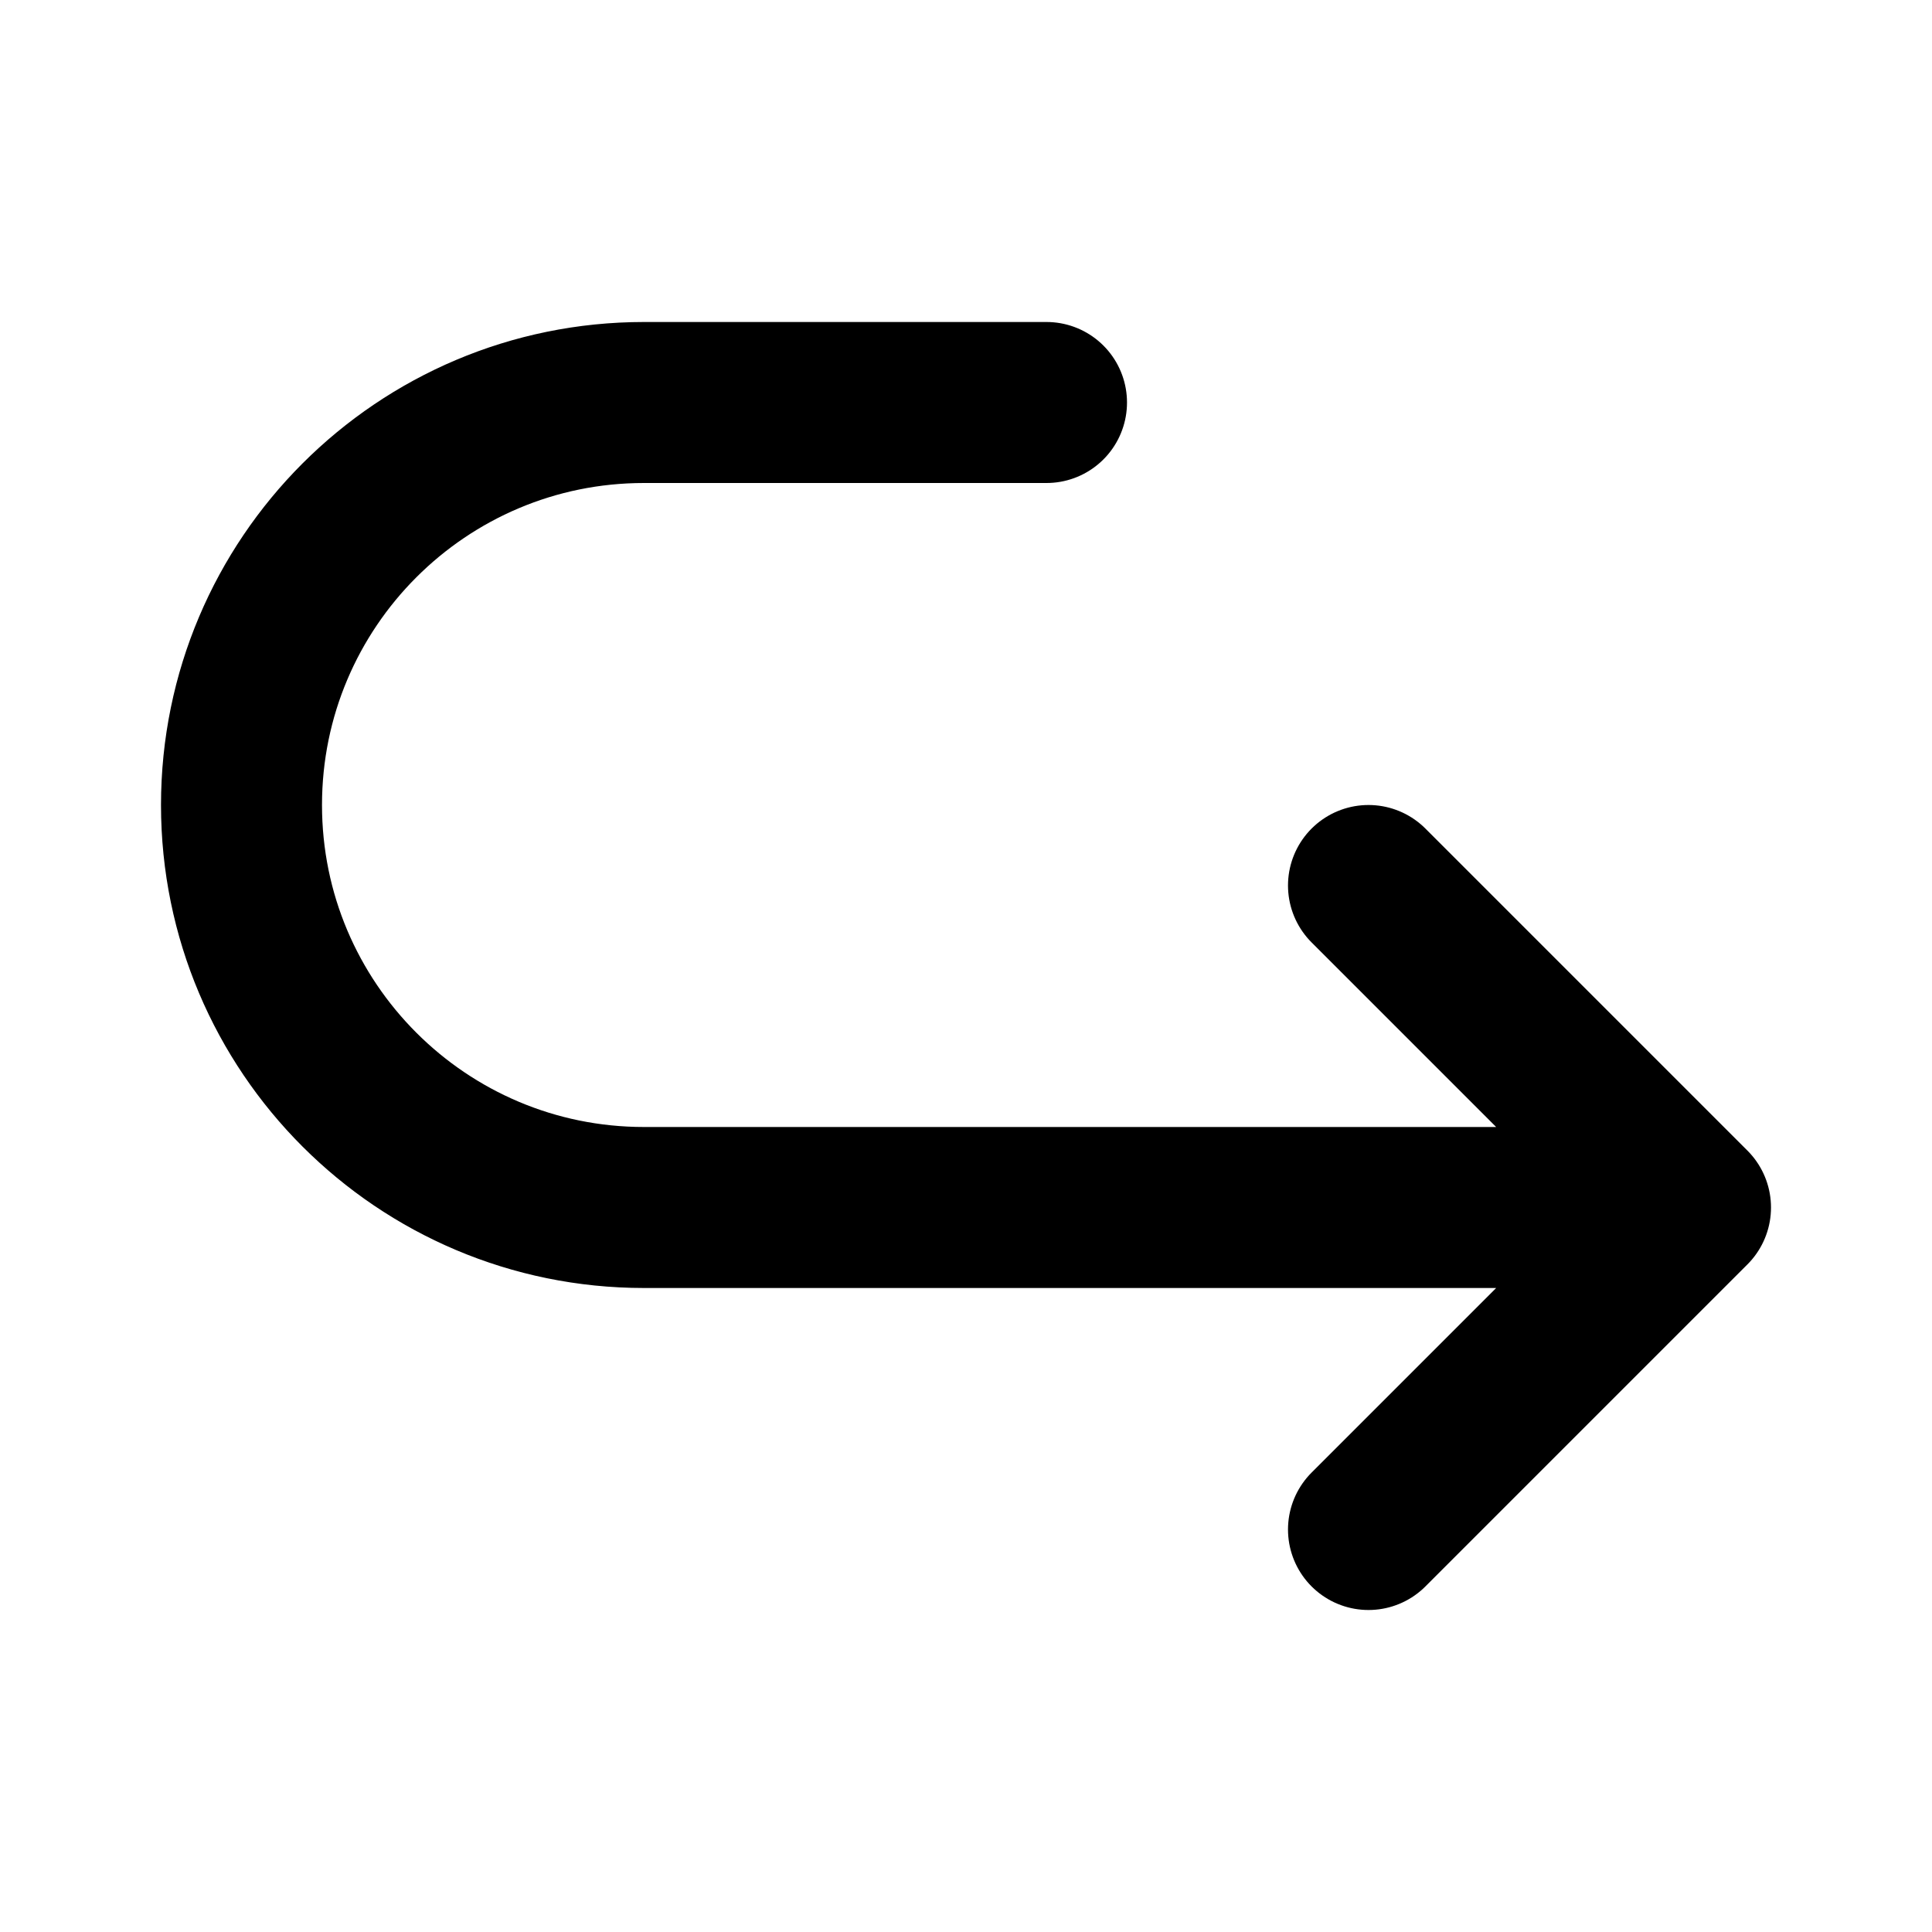
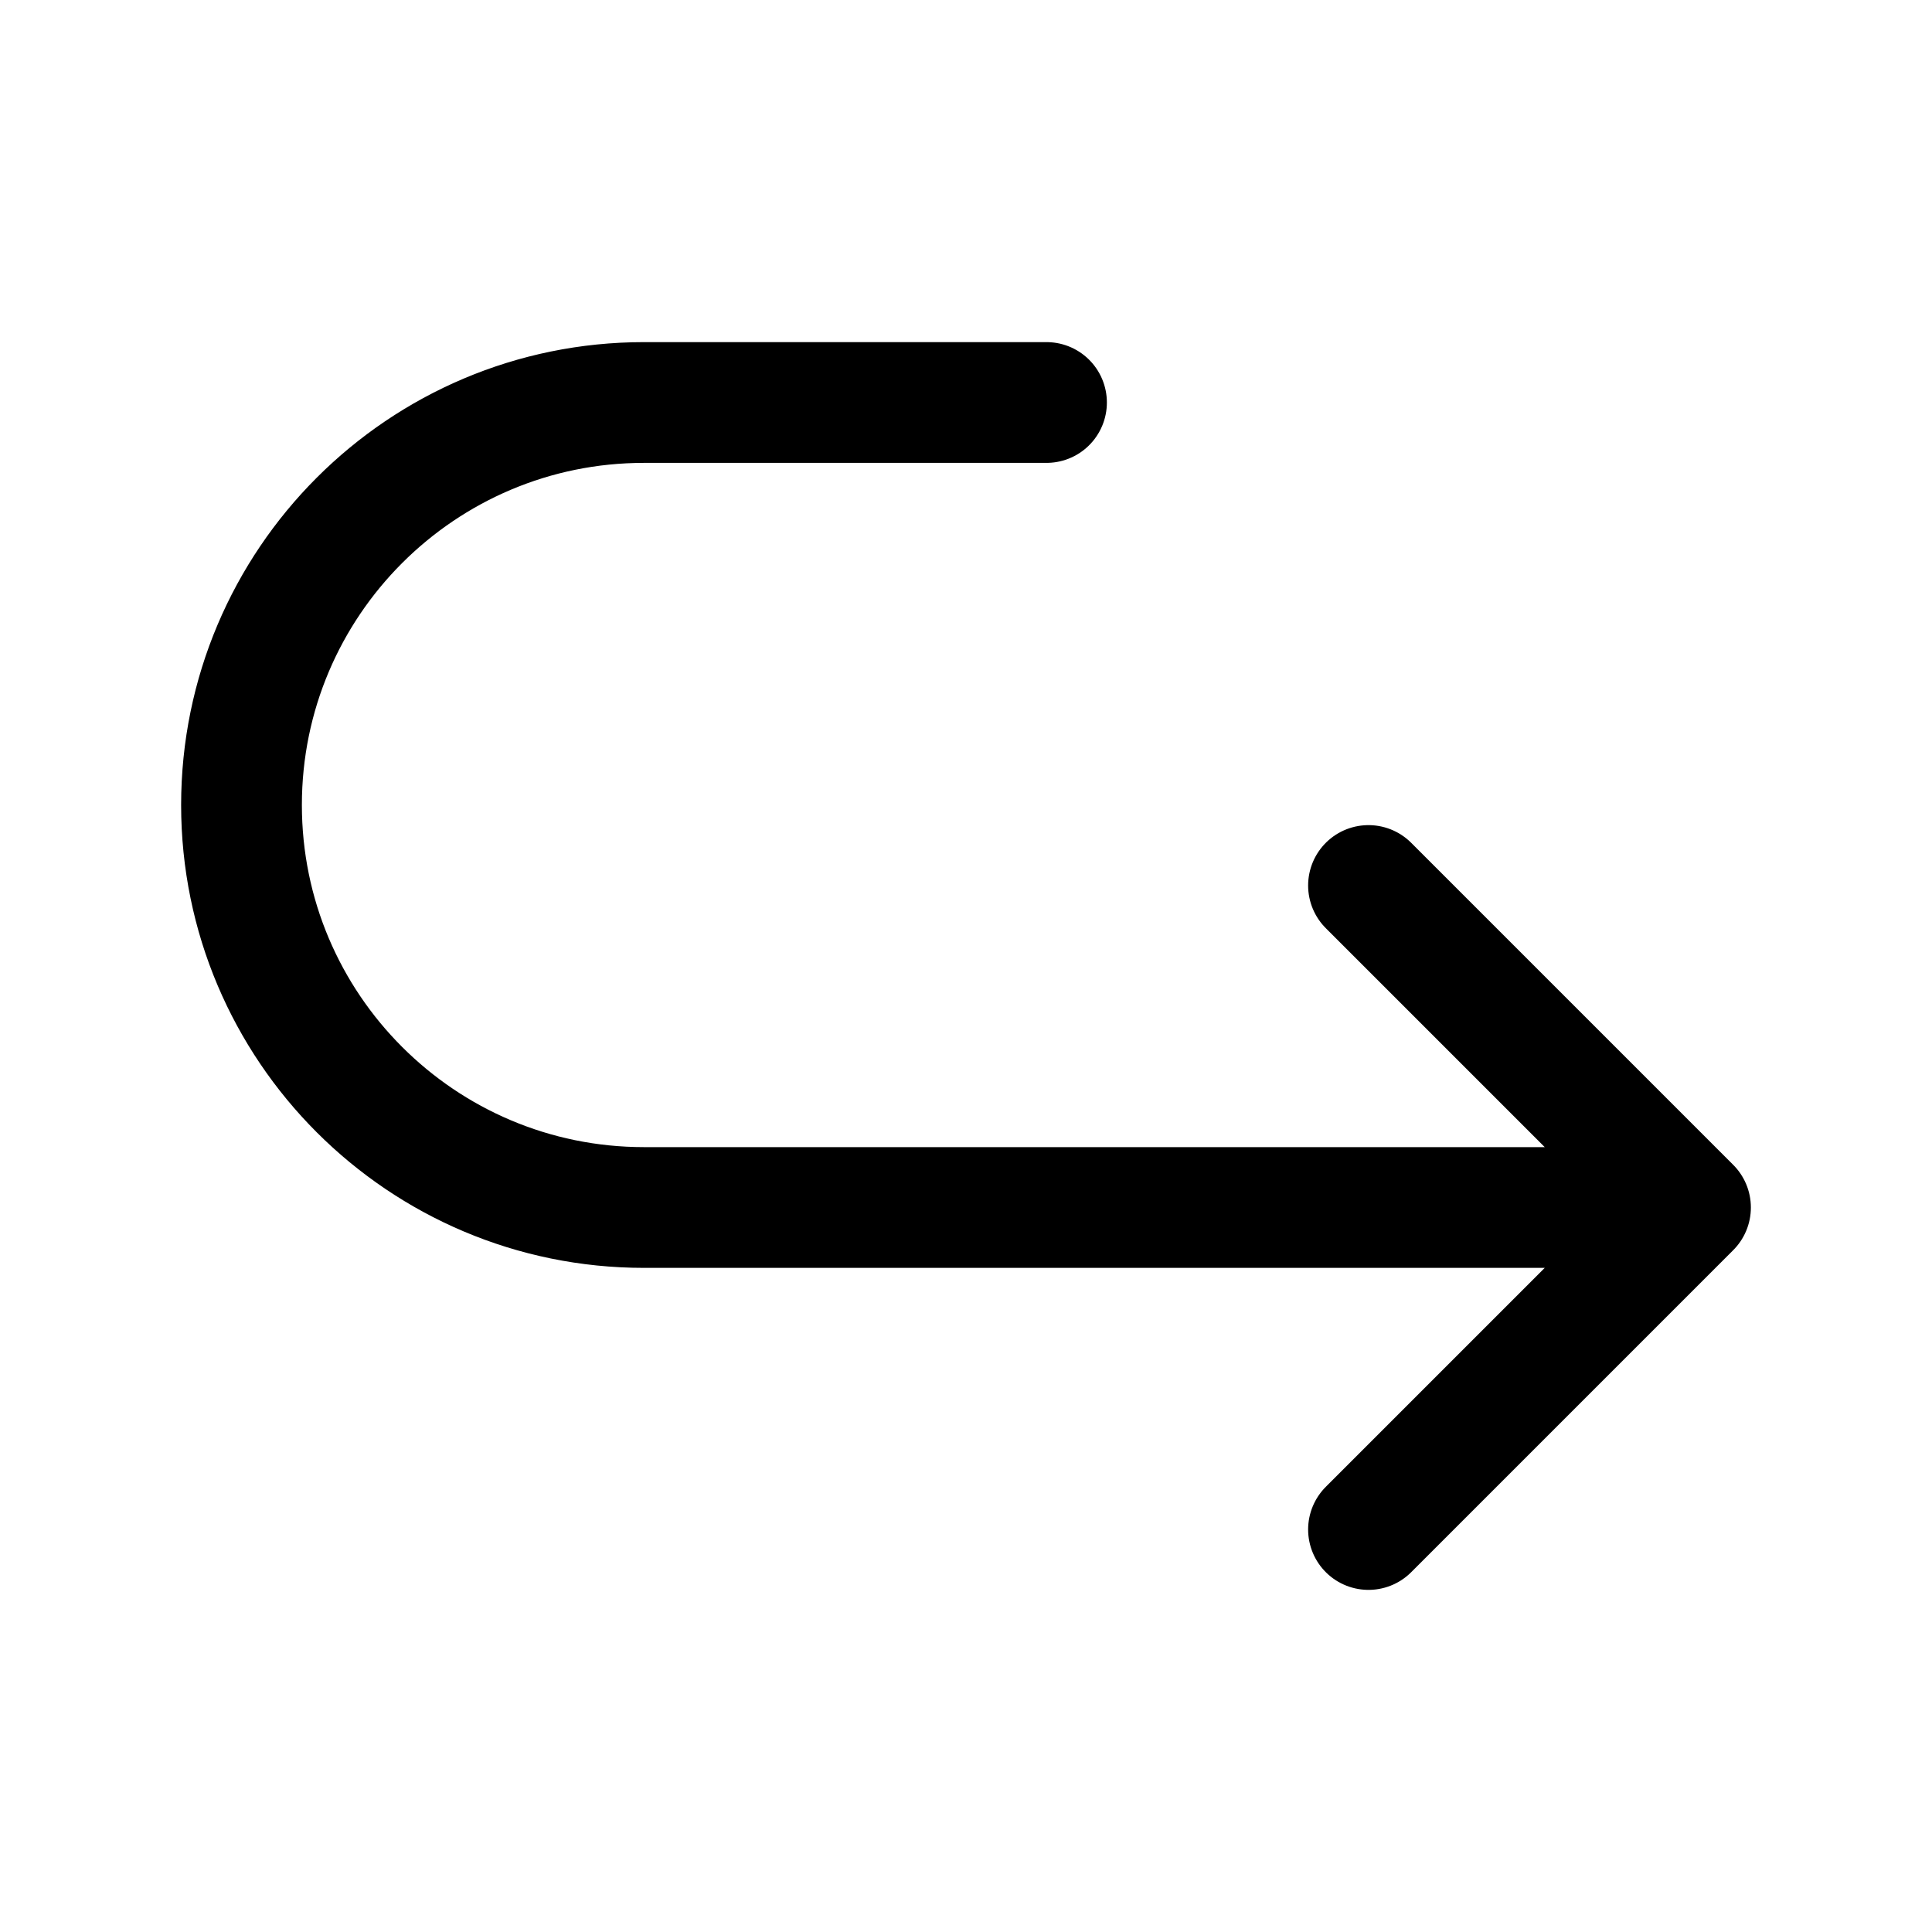
<svg xmlns="http://www.w3.org/2000/svg" width="24" height="24" viewBox="0 0 24 24" fill="none">
-   <path d="M17 11L21 15M21 15L17 19M21 15H8C5.239 15 3 12.761 3 10C3 7.239 5.239 5 8 5H13" stroke="currentColor" stroke-width="2" stroke-linecap="round" stroke-linejoin="round" />
+   <path d="M17 11L21 15M21 15L17 19M21 15H8C5.239 15 3 12.761 3 10C3 7.239 5.239 5 8 5H13" stroke="currentColor" stroke-width="1.5" stroke-linecap="round" stroke-linejoin="round" />
</svg>
